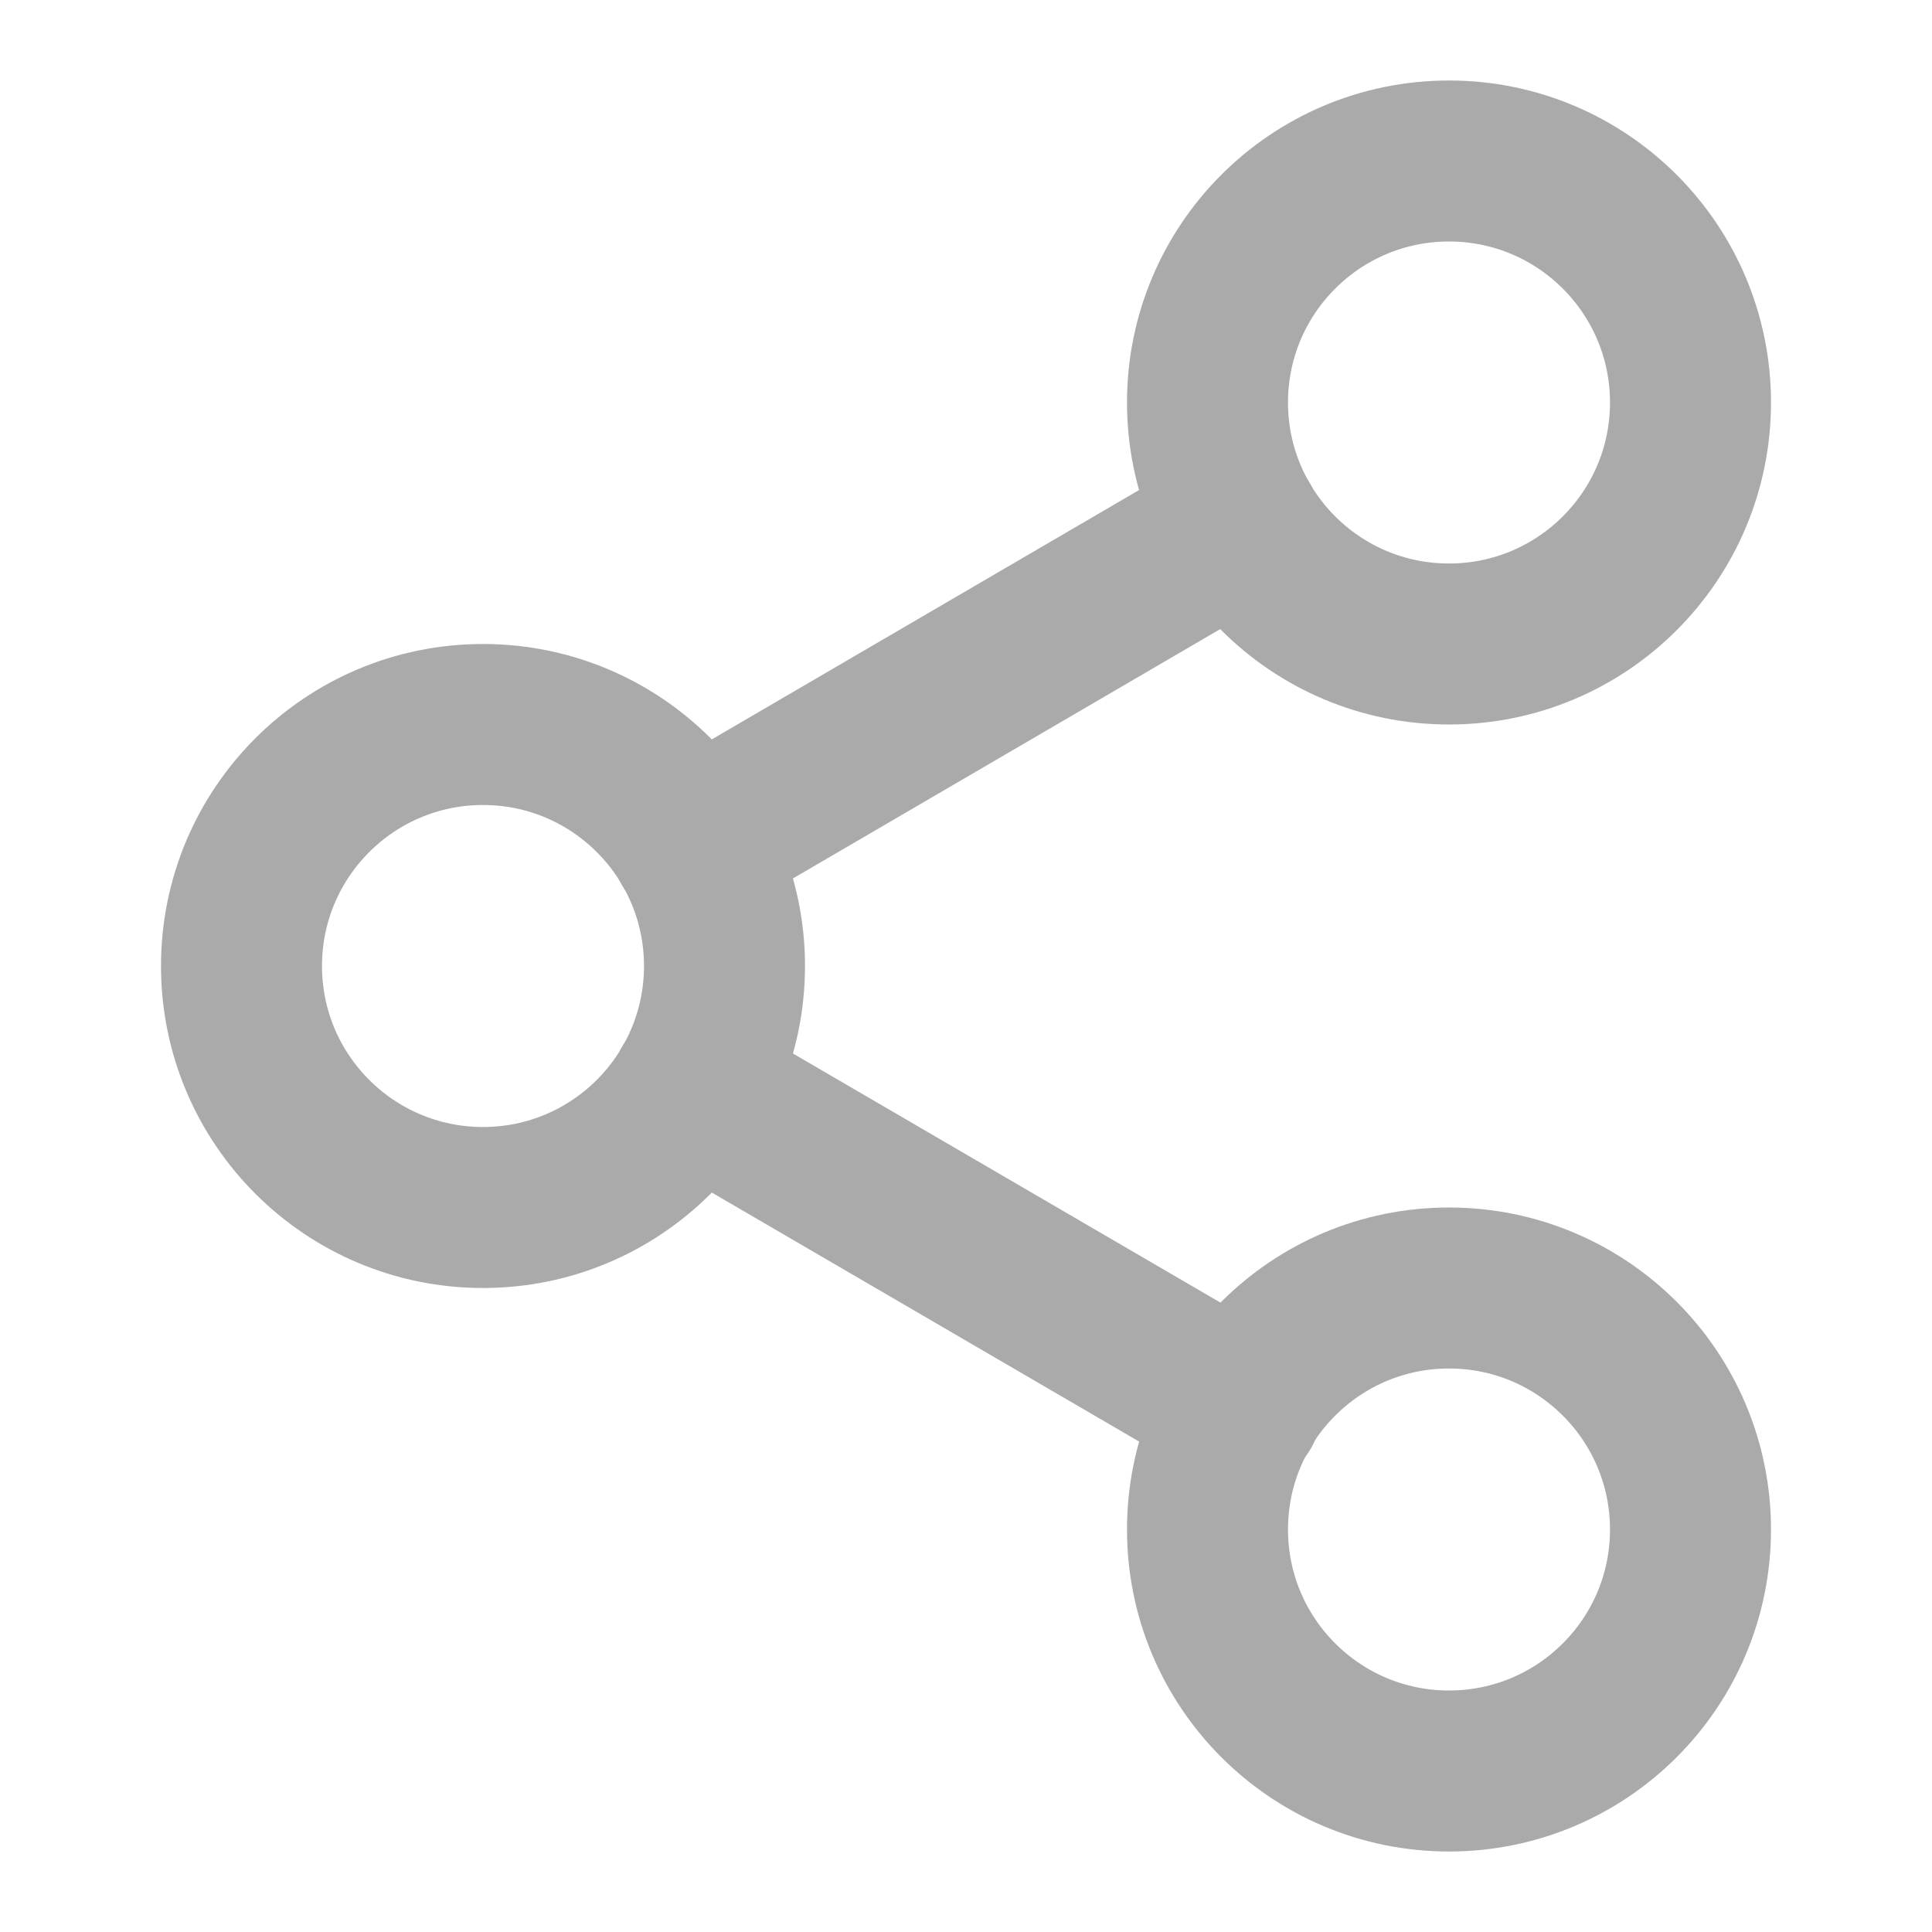
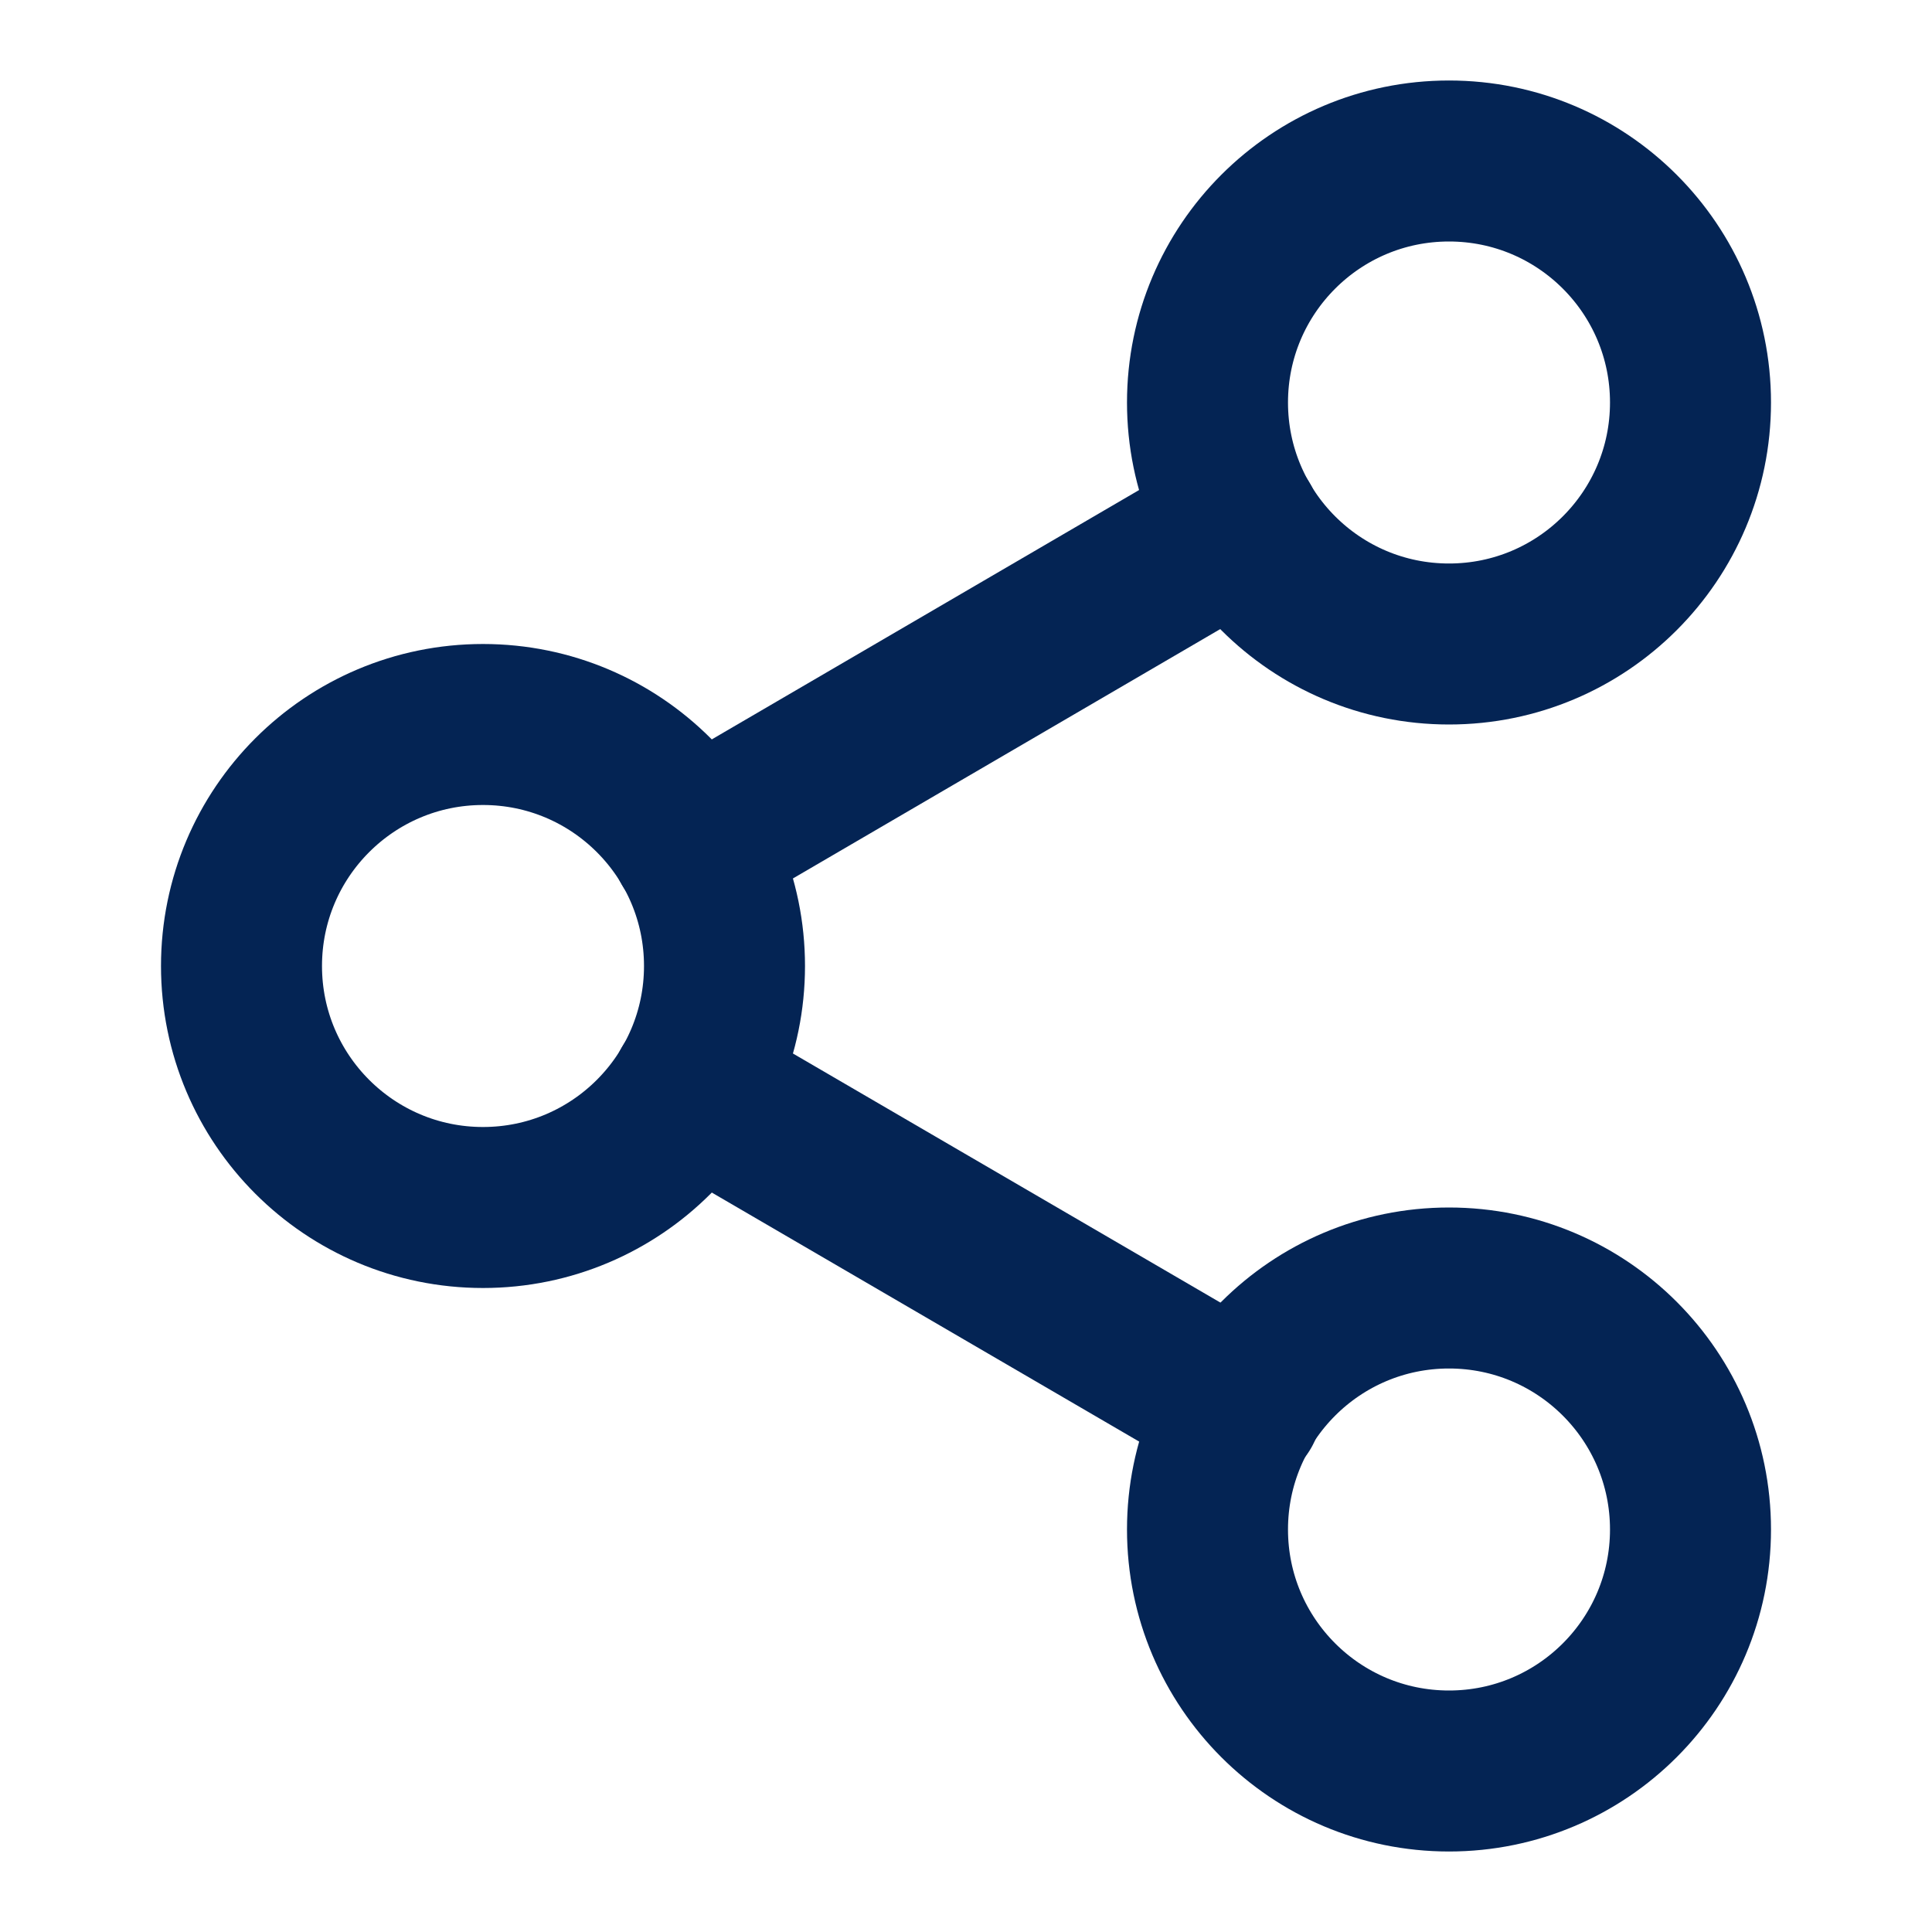
<svg xmlns="http://www.w3.org/2000/svg" width="24" height="24" viewBox="0 0 24 24" fill="none">
-   <path d="M18 8C19.657 8 21 6.657 21 5C21 3.343 19.657 2 18 2C16.343 2 15 3.343 15 5C15 6.657 16.343 8 18 8Z" stroke="#AAAAAA" stroke-width="2" stroke-linecap="round" stroke-linejoin="round" />
-   <path d="M6 15C7.657 15 9 13.657 9 12C9 10.343 7.657 9 6 9C4.343 9 3 10.343 3 12C3 13.657 4.343 15 6 15Z" stroke="#AAAAAA" stroke-width="2" stroke-linecap="round" stroke-linejoin="round" />
-   <path d="M18 22C19.657 22 21 20.657 21 19C21 17.343 19.657 16 18 16C16.343 16 15 17.343 15 19C15 20.657 16.343 22 18 22Z" stroke="#AAAAAA" stroke-width="2" stroke-linecap="round" stroke-linejoin="round" />
-   <path d="M8.59 13.51L15.42 17.49" stroke="#AAAAAA" stroke-width="2" stroke-linecap="round" stroke-linejoin="round" />
-   <path d="M15.41 6.51L8.59 10.49" stroke="#AAAAAA" stroke-width="2" stroke-linecap="round" stroke-linejoin="round" />
+   <path d="M18 8C19.657 8 21 6.657 21 5C21 3.343 19.657 2 18 2C16.343 2 15 3.343 15 5C15 6.657 16.343 8 18 8Z" stroke="#042454" stroke-width="2" stroke-linecap="round" stroke-linejoin="round" />
+   <path d="M6 15C7.657 15 9 13.657 9 12C9 10.343 7.657 9 6 9C4.343 9 3 10.343 3 12C3 13.657 4.343 15 6 15Z" stroke="#042454" stroke-width="2" stroke-linecap="round" stroke-linejoin="round" />
+   <path d="M18 22C19.657 22 21 20.657 21 19C21 17.343 19.657 16 18 16C16.343 16 15 17.343 15 19C15 20.657 16.343 22 18 22Z" stroke="#042454" stroke-width="2" stroke-linecap="round" stroke-linejoin="round" />
+   <path d="M8.59 13.51L15.42 17.49" stroke="#042454" stroke-width="2" stroke-linecap="round" stroke-linejoin="round" />
+   <path d="M15.41 6.51L8.59 10.49" stroke="#042454" stroke-width="2" stroke-linecap="round" stroke-linejoin="round" />
</svg>
